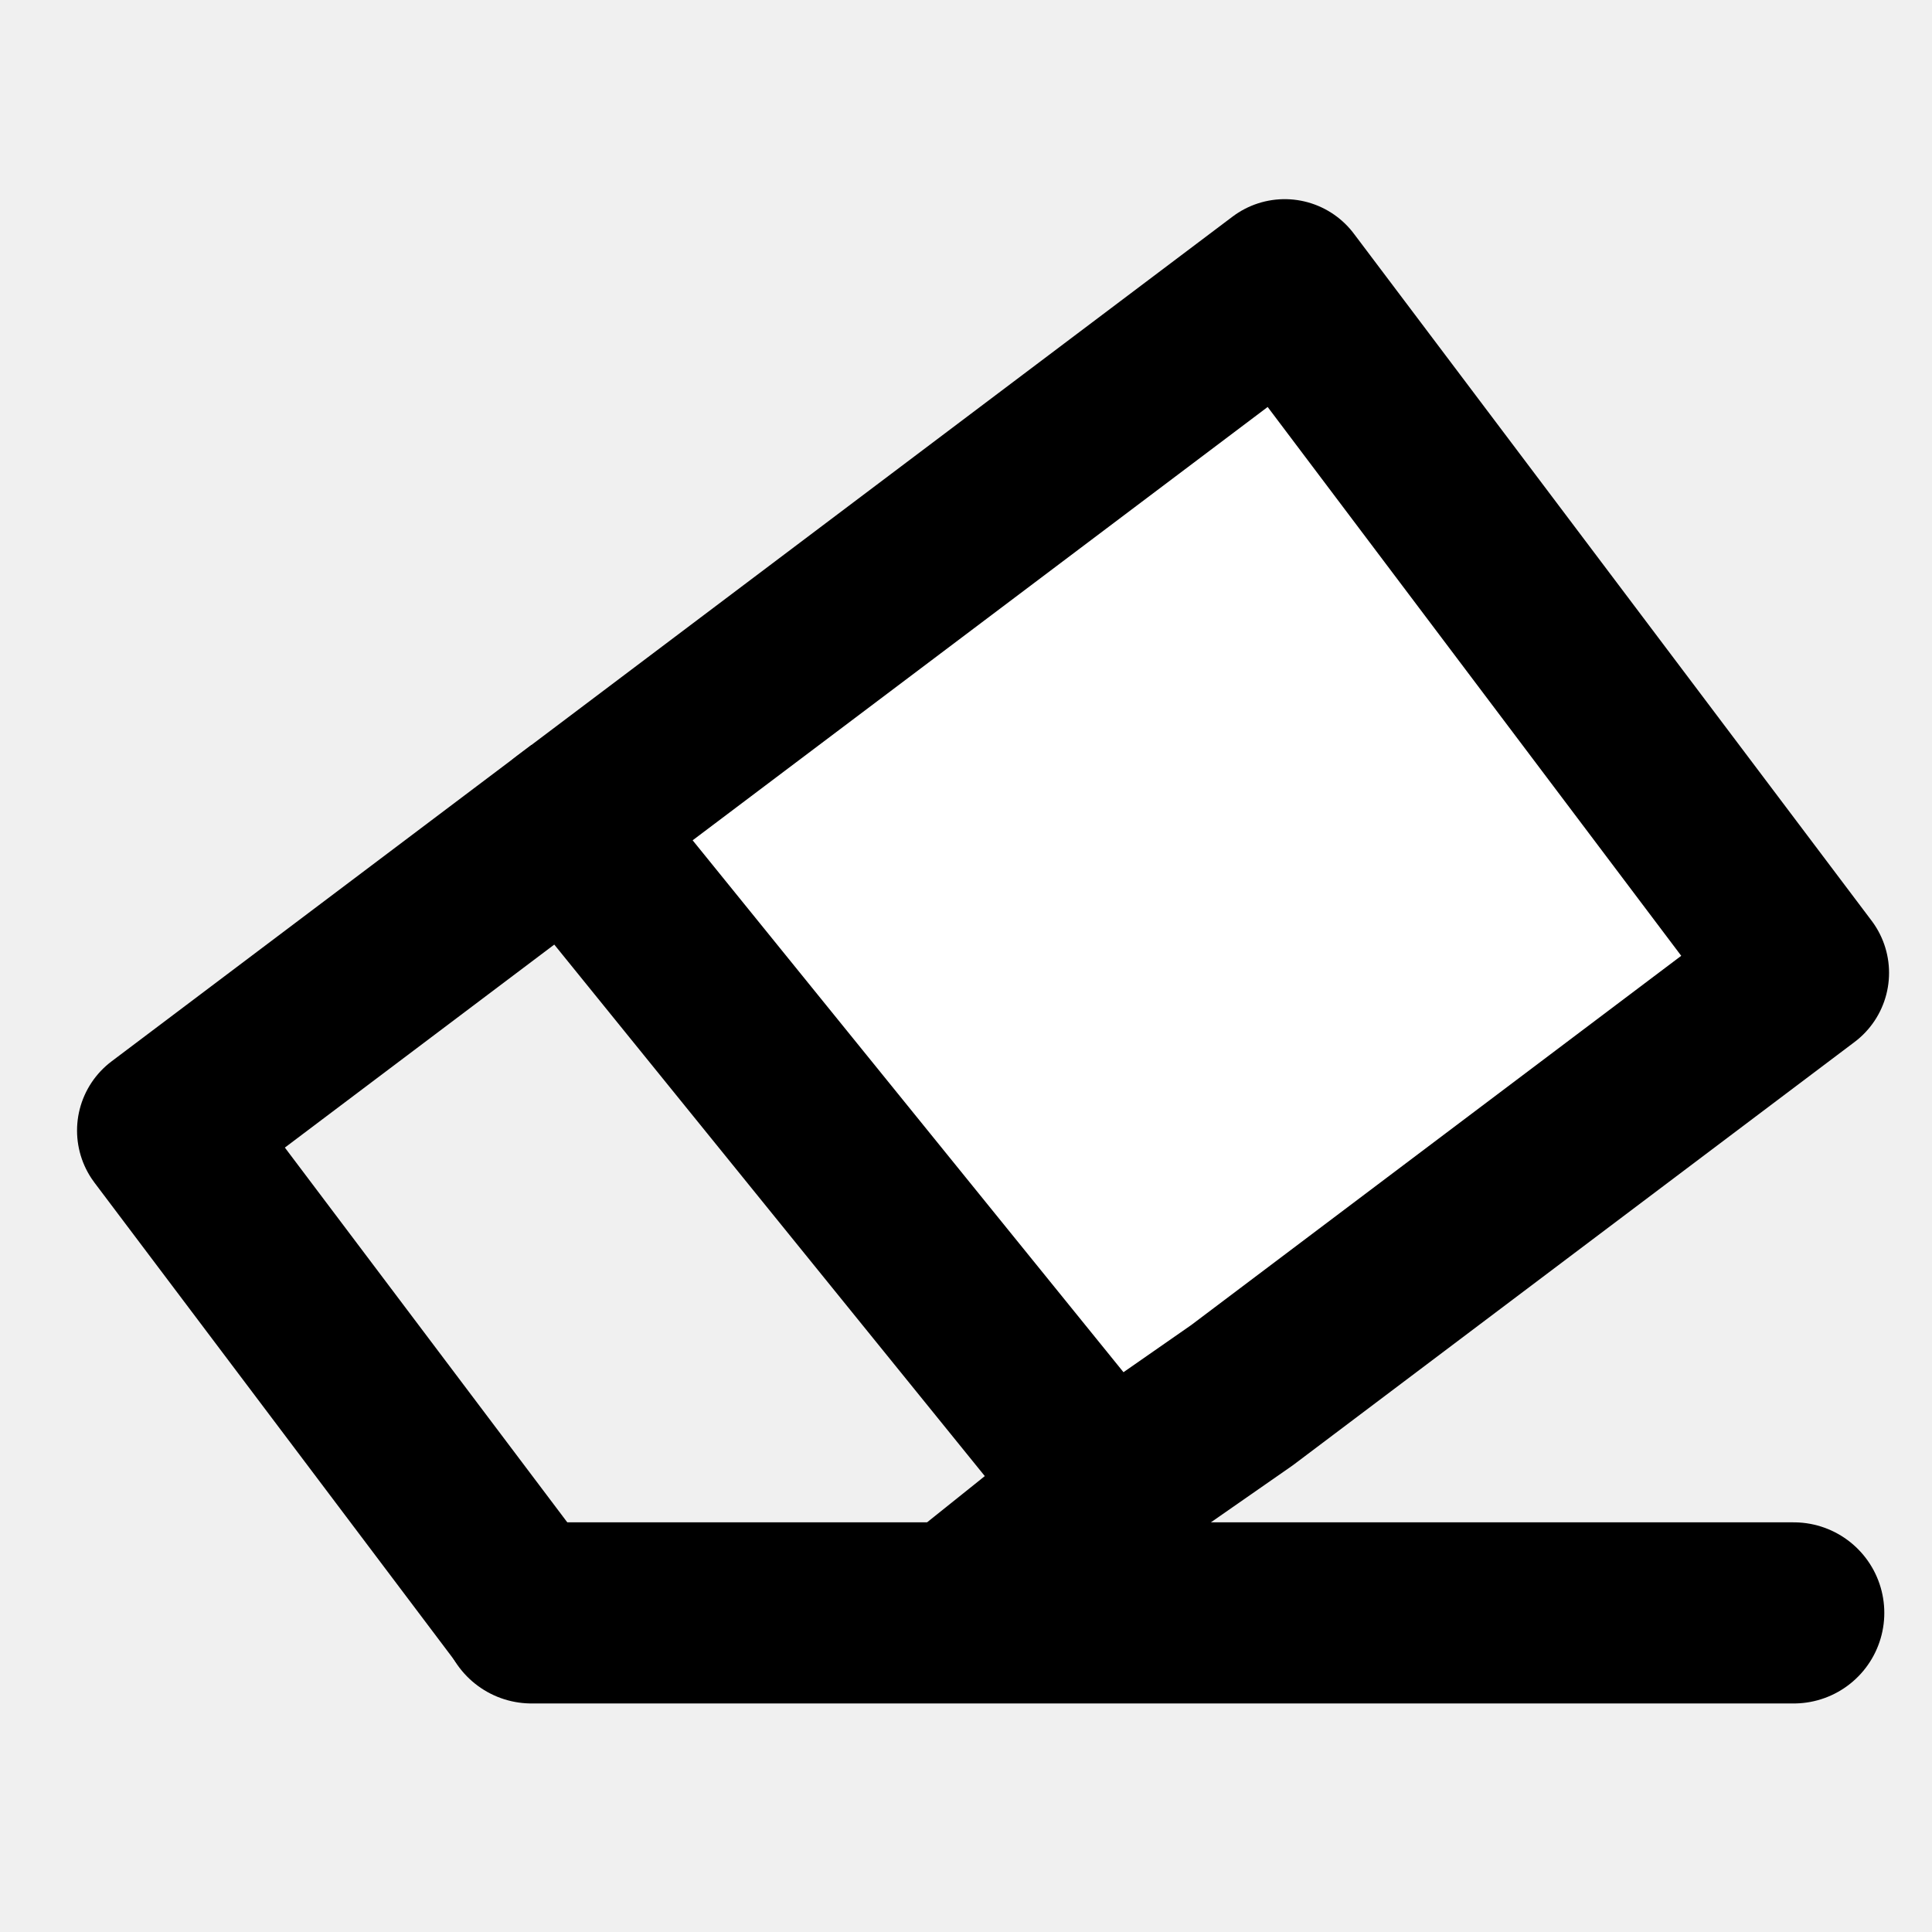
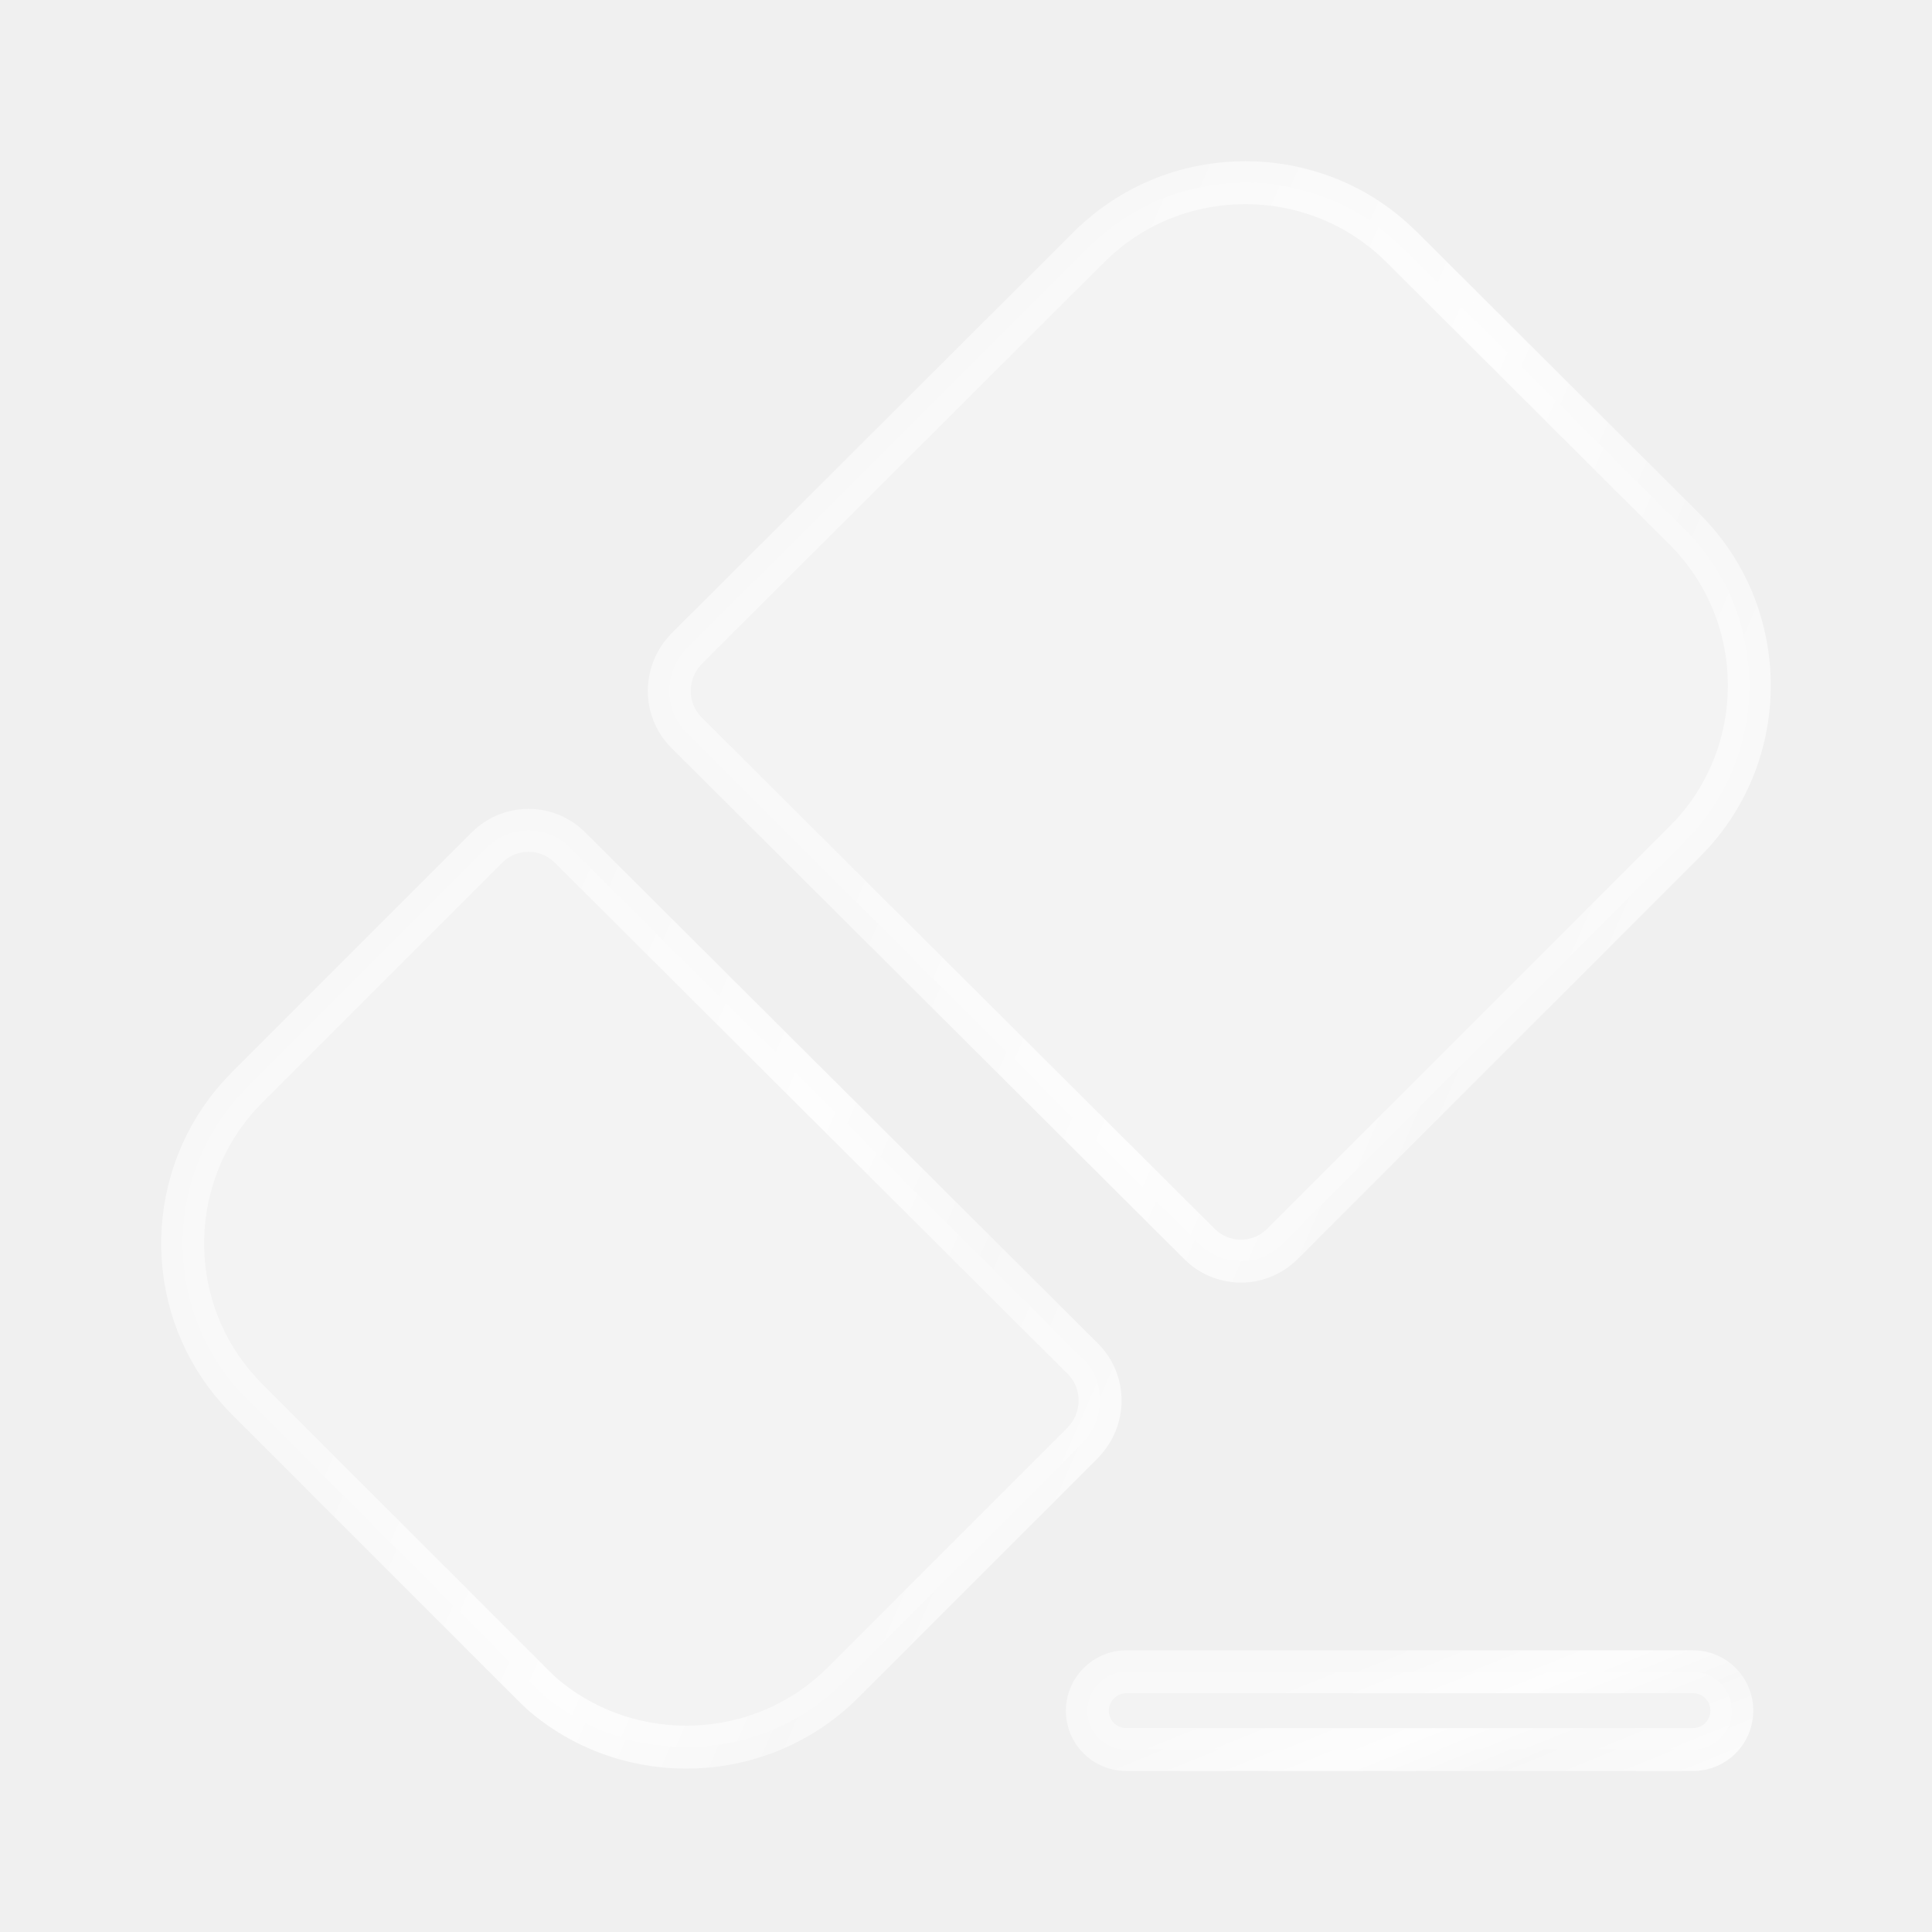
- <svg xmlns="http://www.w3.org/2000/svg" viewBox="0 0 48 48" fill="none">
-   <g id="SVGRepo_bgCarrier" stroke-width="0" />
-   <g id="SVGRepo_tracerCarrier" stroke-linecap="round" stroke-linejoin="round" />
-   <g id="SVGRepo_iconCarrier">
-     <g clip-path="url(#clip0)">
-       <rect width="48" height="48" fill="white" fill-opacity="0.01" />
-       <path d="M44.782 24.17L31.918 7.099L14.135 20.5L27.5 37L30.856 34.664L44.782 24.17Z" fill="#ffffff" stroke="#000000" stroke-width="4.302" stroke-linejoin="round" />
-       <path d="M27.5 37L23.661 40.075L13.098 40.074L10.497 36.623L4.065 28.088L14.5 20.225" stroke="#000000" stroke-width="4.302" stroke-linejoin="round" />
-       <path d="M13.206 40.072L44.565 40.072" stroke="#000000" stroke-width="4.5" stroke-linecap="round" />
-     </g>
-     <defs>
-       <clipPath id="clip0">
-         <rect width="48" height="48" fill="white" />
-       </clipPath>
-     </defs>
-   </g>
+ <svg xmlns="http://www.w3.org/2000/svg" width="45" height="45" viewBox="0 0 45 45" fill="none">
+   <path d="M26.231 38.938H39.432C39.939 38.938 40.338 39.347 40.338 39.844C40.338 40.341 39.939 40.75 39.432 40.75H26.231C25.724 40.75 25.325 40.341 25.325 39.844C25.325 39.351 25.739 38.938 26.231 38.938Z" fill="white" fill-opacity="0.2" stroke="url(#paint0_linear_361_1306)" />
+   <path d="M11.341 19.742C11.843 19.24 12.635 19.208 13.174 19.648L13.278 19.742L25.222 31.648V31.648C25.755 32.182 25.761 33.05 25.217 33.608L19.634 39.191C17.739 41.086 14.697 41.19 12.682 39.502C12.624 39.453 12.571 39.404 12.518 39.352L12.354 39.191L10.723 37.56L5.754 32.591C5.696 32.533 5.642 32.475 5.588 32.415L5.424 32.226C3.808 30.274 3.871 27.394 5.583 25.509L5.754 25.329L11.341 19.742Z" fill="white" fill-opacity="0.2" stroke="url(#paint1_linear_361_1306)" />
+   <path d="M25.366 5.754C27.302 3.818 30.444 3.758 32.455 5.573L32.647 5.754L39.247 12.336C41.182 14.273 41.242 17.396 39.428 19.406L39.246 19.597L29.871 28.972C29.369 29.475 28.578 29.506 28.039 29.066L27.935 28.972L27.934 28.971L15.99 17.065C15.491 16.565 15.454 15.771 15.899 15.214L15.995 15.106L25.365 5.754H25.366Z" fill="white" fill-opacity="0.2" stroke="url(#paint2_linear_361_1306)" />
+   <defs>
+     <linearGradient id="paint0_linear_361_1306" x1="23.406" y1="41.96" x2="26.589" y2="49.872" gradientUnits="userSpaceOnUse">
+       <stop stop-color="white" stop-opacity="0.53" />
+       <stop offset="0.075" stop-color="white" stop-opacity="0.62" />
+       <stop offset="0.252" stop-color="white" stop-opacity="0.82" />
+       <stop offset="0.424" stop-color="white" stop-opacity="0.49" />
+       <stop offset="0.7" stop-color="white" stop-opacity="0.8" />
+       <stop offset="0.966" stop-color="white" stop-opacity="0.74" />
+     </linearGradient>
+     <linearGradient id="paint1_linear_361_1306" x1="1.771" y1="46.836" x2="28.581" y2="58.551" gradientUnits="userSpaceOnUse">
+       <stop stop-color="white" stop-opacity="0.53" />
+       <stop offset="0.075" stop-color="white" stop-opacity="0.62" />
+       <stop offset="0.252" stop-color="white" stop-opacity="0.82" />
+       <stop offset="0.424" stop-color="white" stop-opacity="0.49" />
+       <stop offset="0.7" stop-color="white" stop-opacity="0.8" />
+       <stop offset="0.966" stop-color="white" stop-opacity="0.74" />
+     </linearGradient>
+     <linearGradient id="paint2_linear_361_1306" x1="12.771" y1="36.465" x2="44.11" y2="50.17" gradientUnits="userSpaceOnUse">
+       <stop stop-color="white" stop-opacity="0.53" />
+       <stop offset="0.075" stop-color="white" stop-opacity="0.62" />
+       <stop offset="0.252" stop-color="white" stop-opacity="0.82" />
+       <stop offset="0.424" stop-color="white" stop-opacity="0.49" />
+       <stop offset="0.7" stop-color="white" stop-opacity="0.8" />
+       <stop offset="0.966" stop-color="white" stop-opacity="0.74" />
+     </linearGradient>
+   </defs>
</svg>
